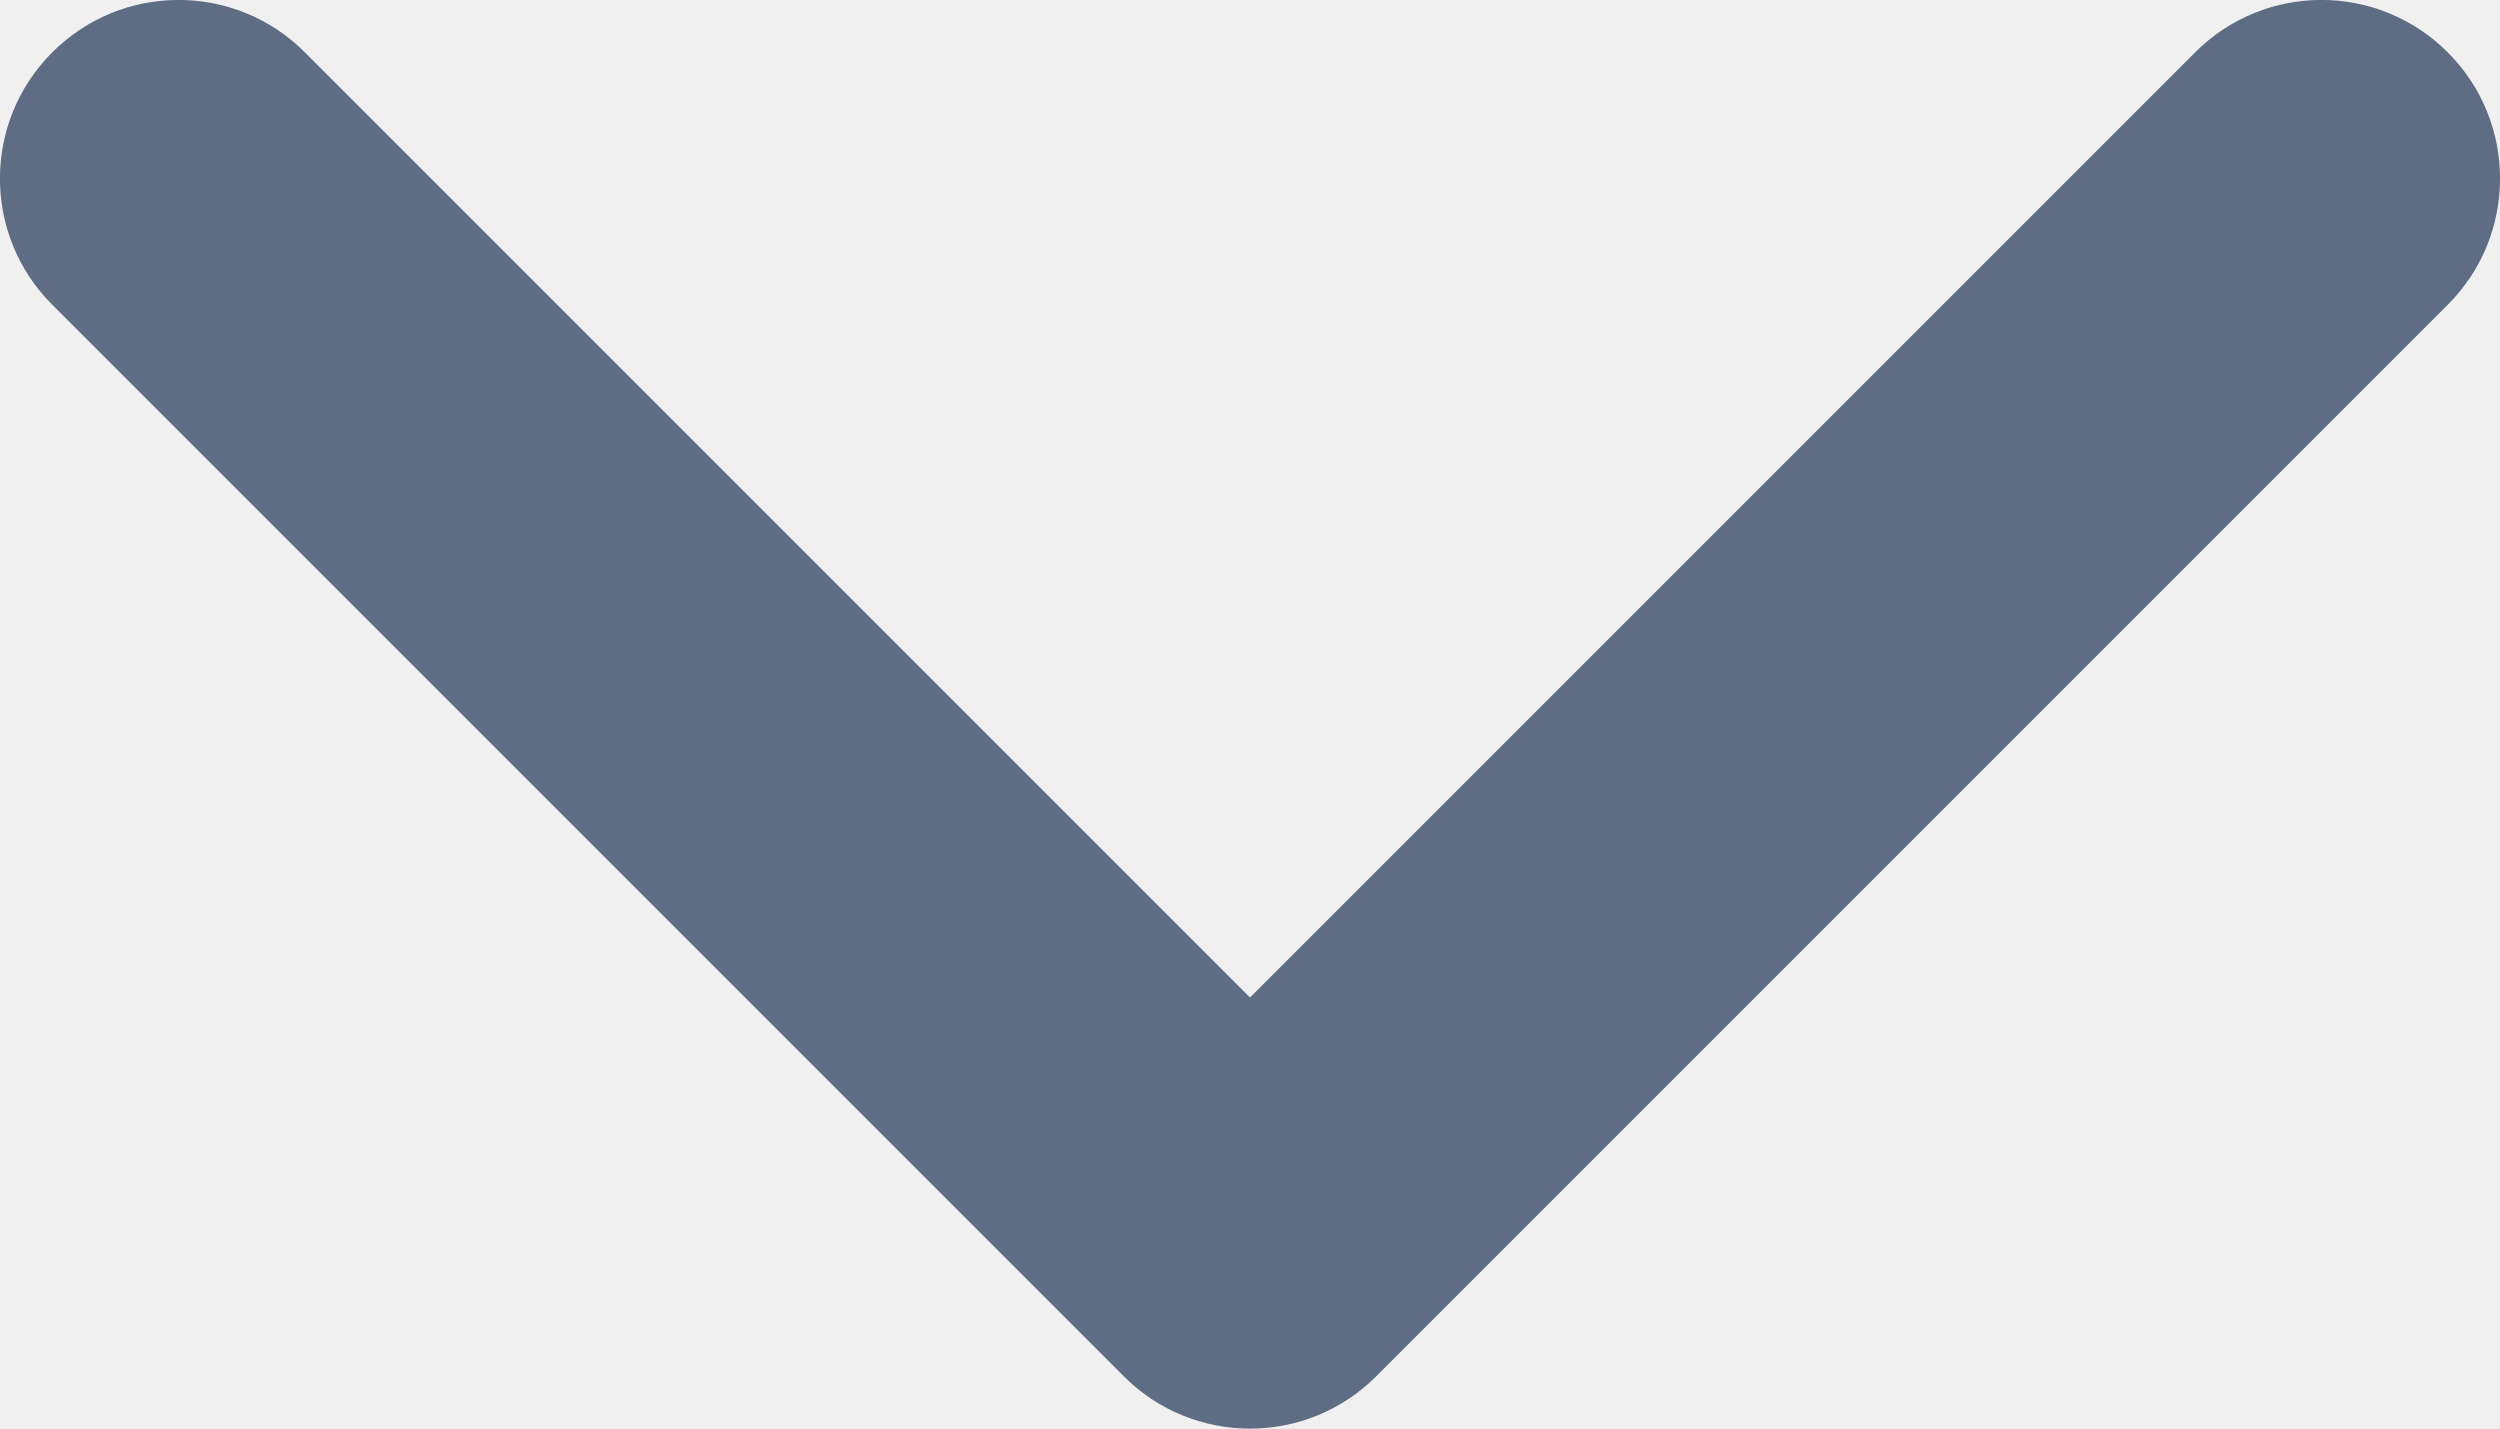
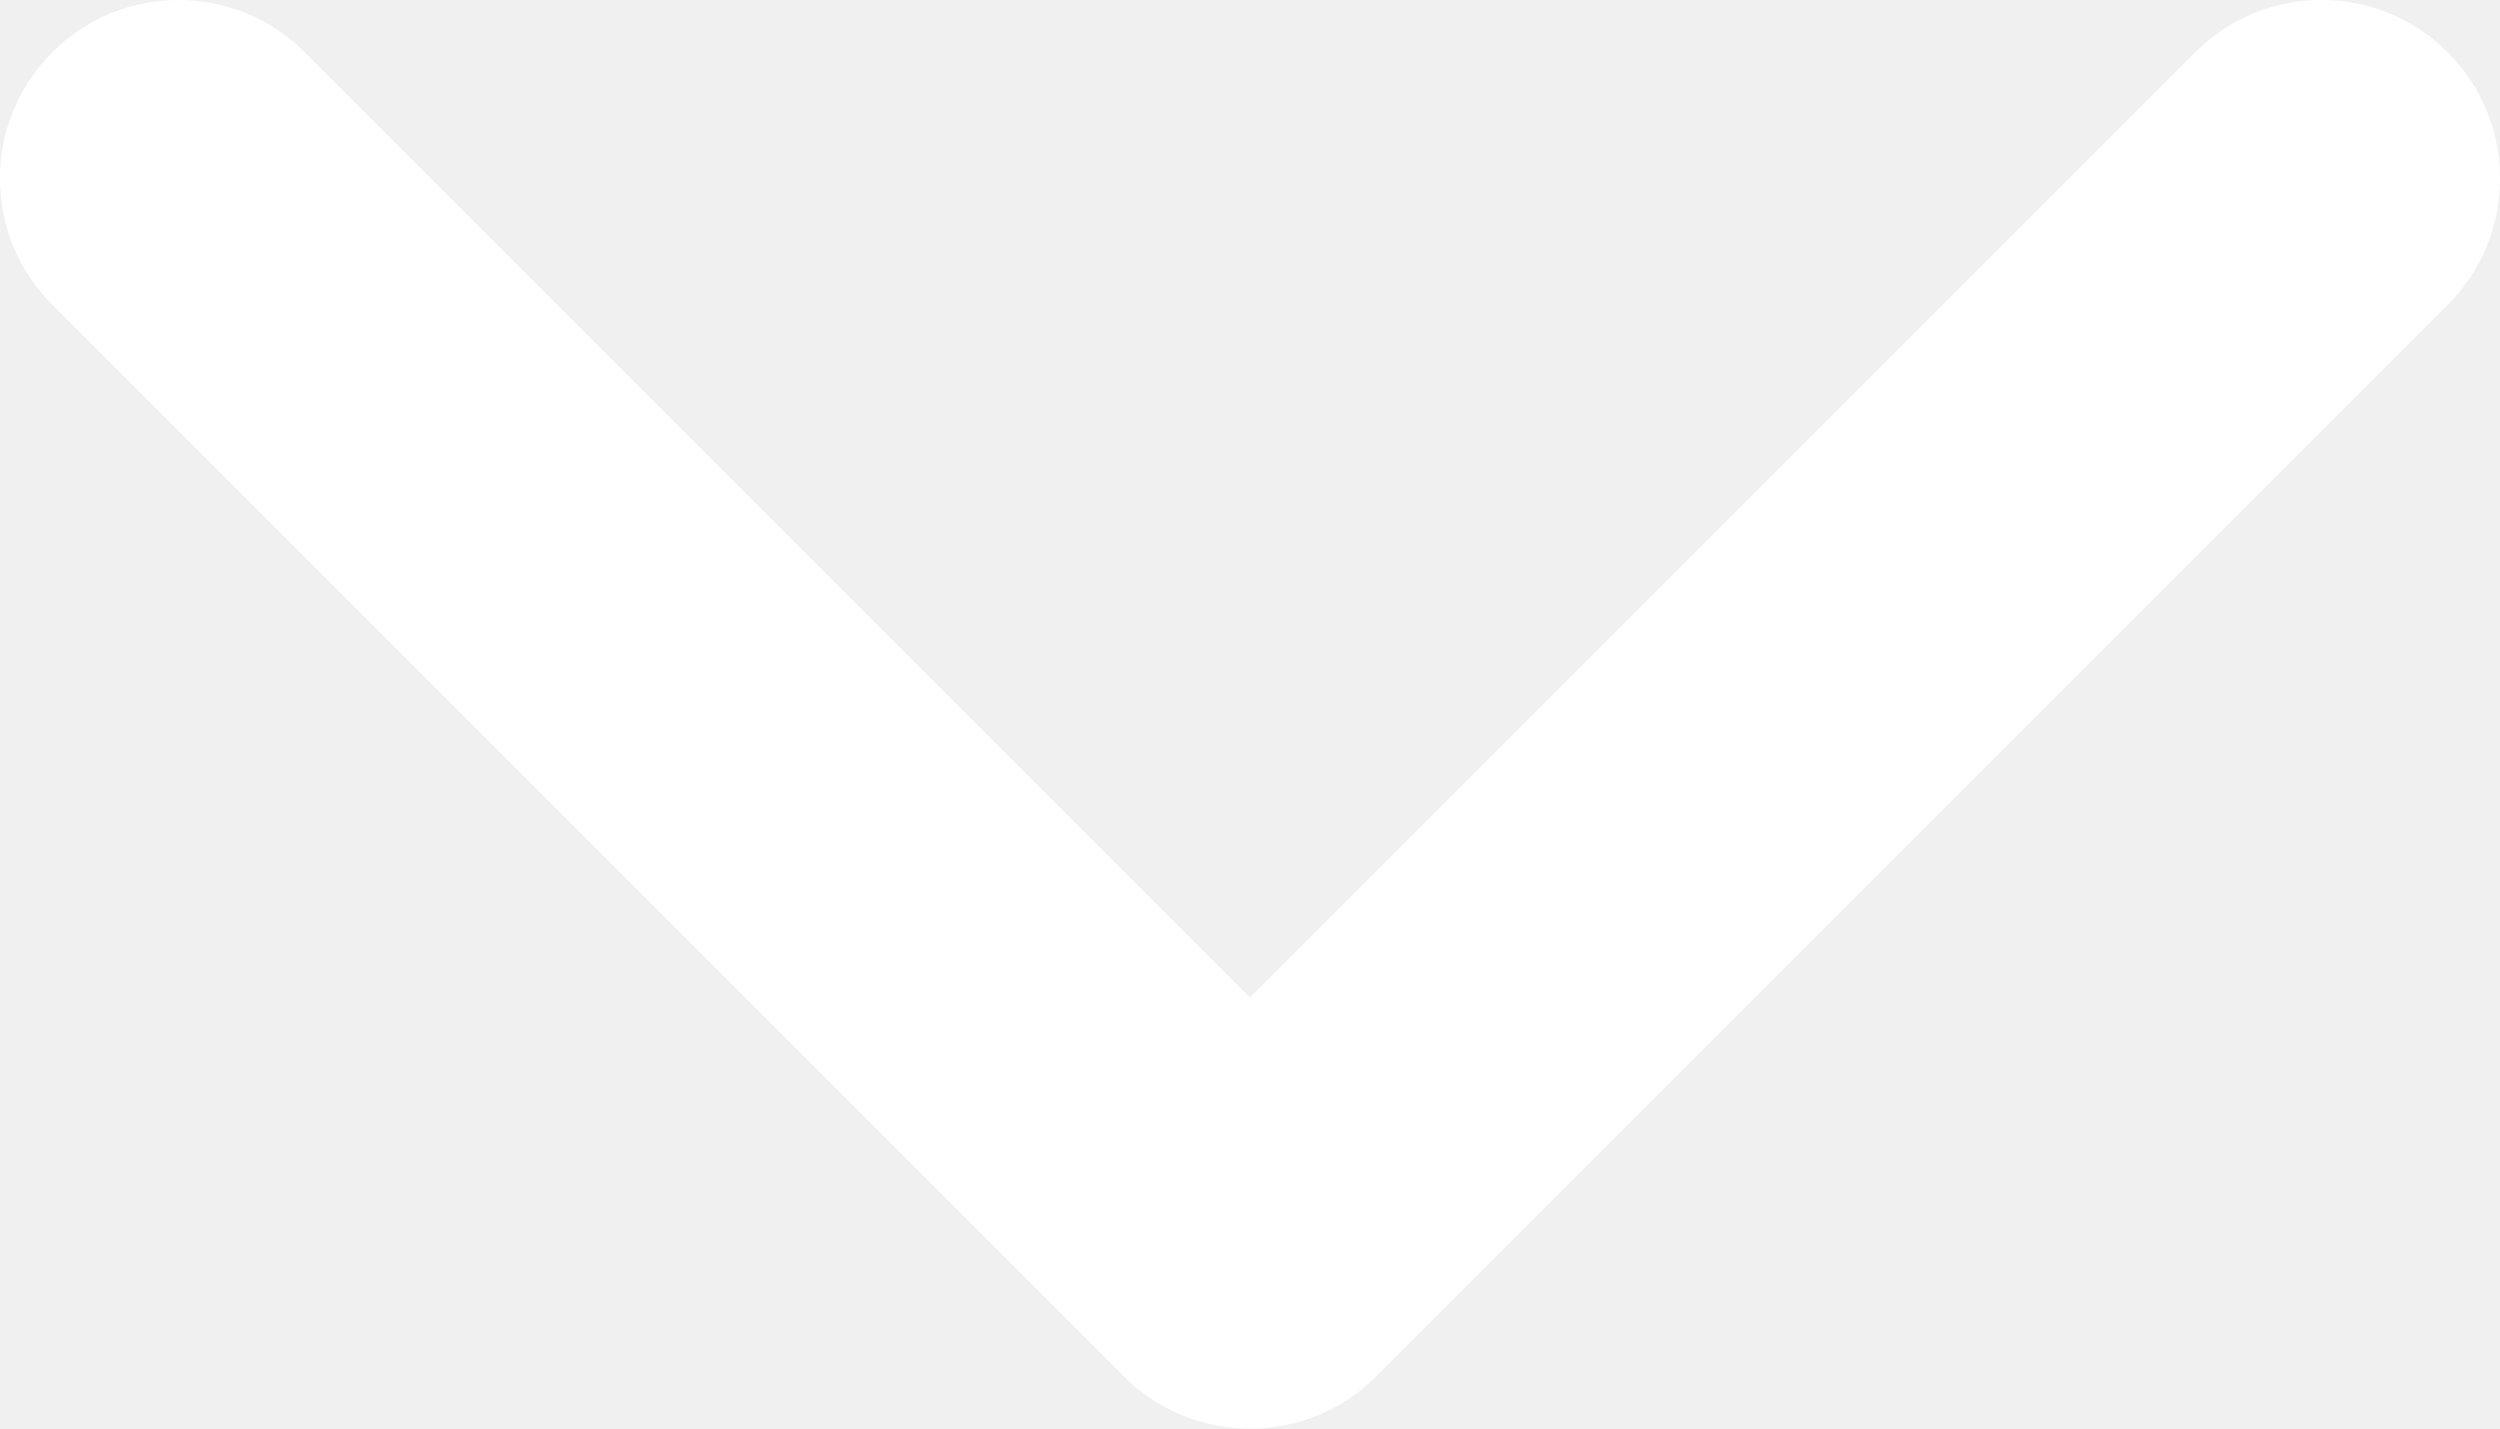
<svg xmlns="http://www.w3.org/2000/svg" width="14" height="8" viewBox="0 0 14 8" fill="none">
-   <path fill-rule="evenodd" clip-rule="evenodd" d="M0.293 0.293C0.683 -0.098 1.317 -0.098 1.707 0.293L7 5.586L12.293 0.293C12.683 -0.098 13.317 -0.098 13.707 0.293C14.098 0.683 14.098 1.317 13.707 1.707L7.707 7.707C7.317 8.098 6.683 8.098 6.293 7.707L0.293 1.707C-0.098 1.317 -0.098 0.683 0.293 0.293Z" fill="#5E6C84" />
+   <path fill-rule="evenodd" clip-rule="evenodd" d="M0.293 0.293C0.683 -0.098 1.317 -0.098 1.707 0.293L7 5.586L12.293 0.293C12.683 -0.098 13.317 -0.098 13.707 0.293C14.098 0.683 14.098 1.317 13.707 1.707L7.707 7.707C7.317 8.098 6.683 8.098 6.293 7.707L0.293 1.707C-0.098 1.317 -0.098 0.683 0.293 0.293Z" fill="#fff" />
</svg>
